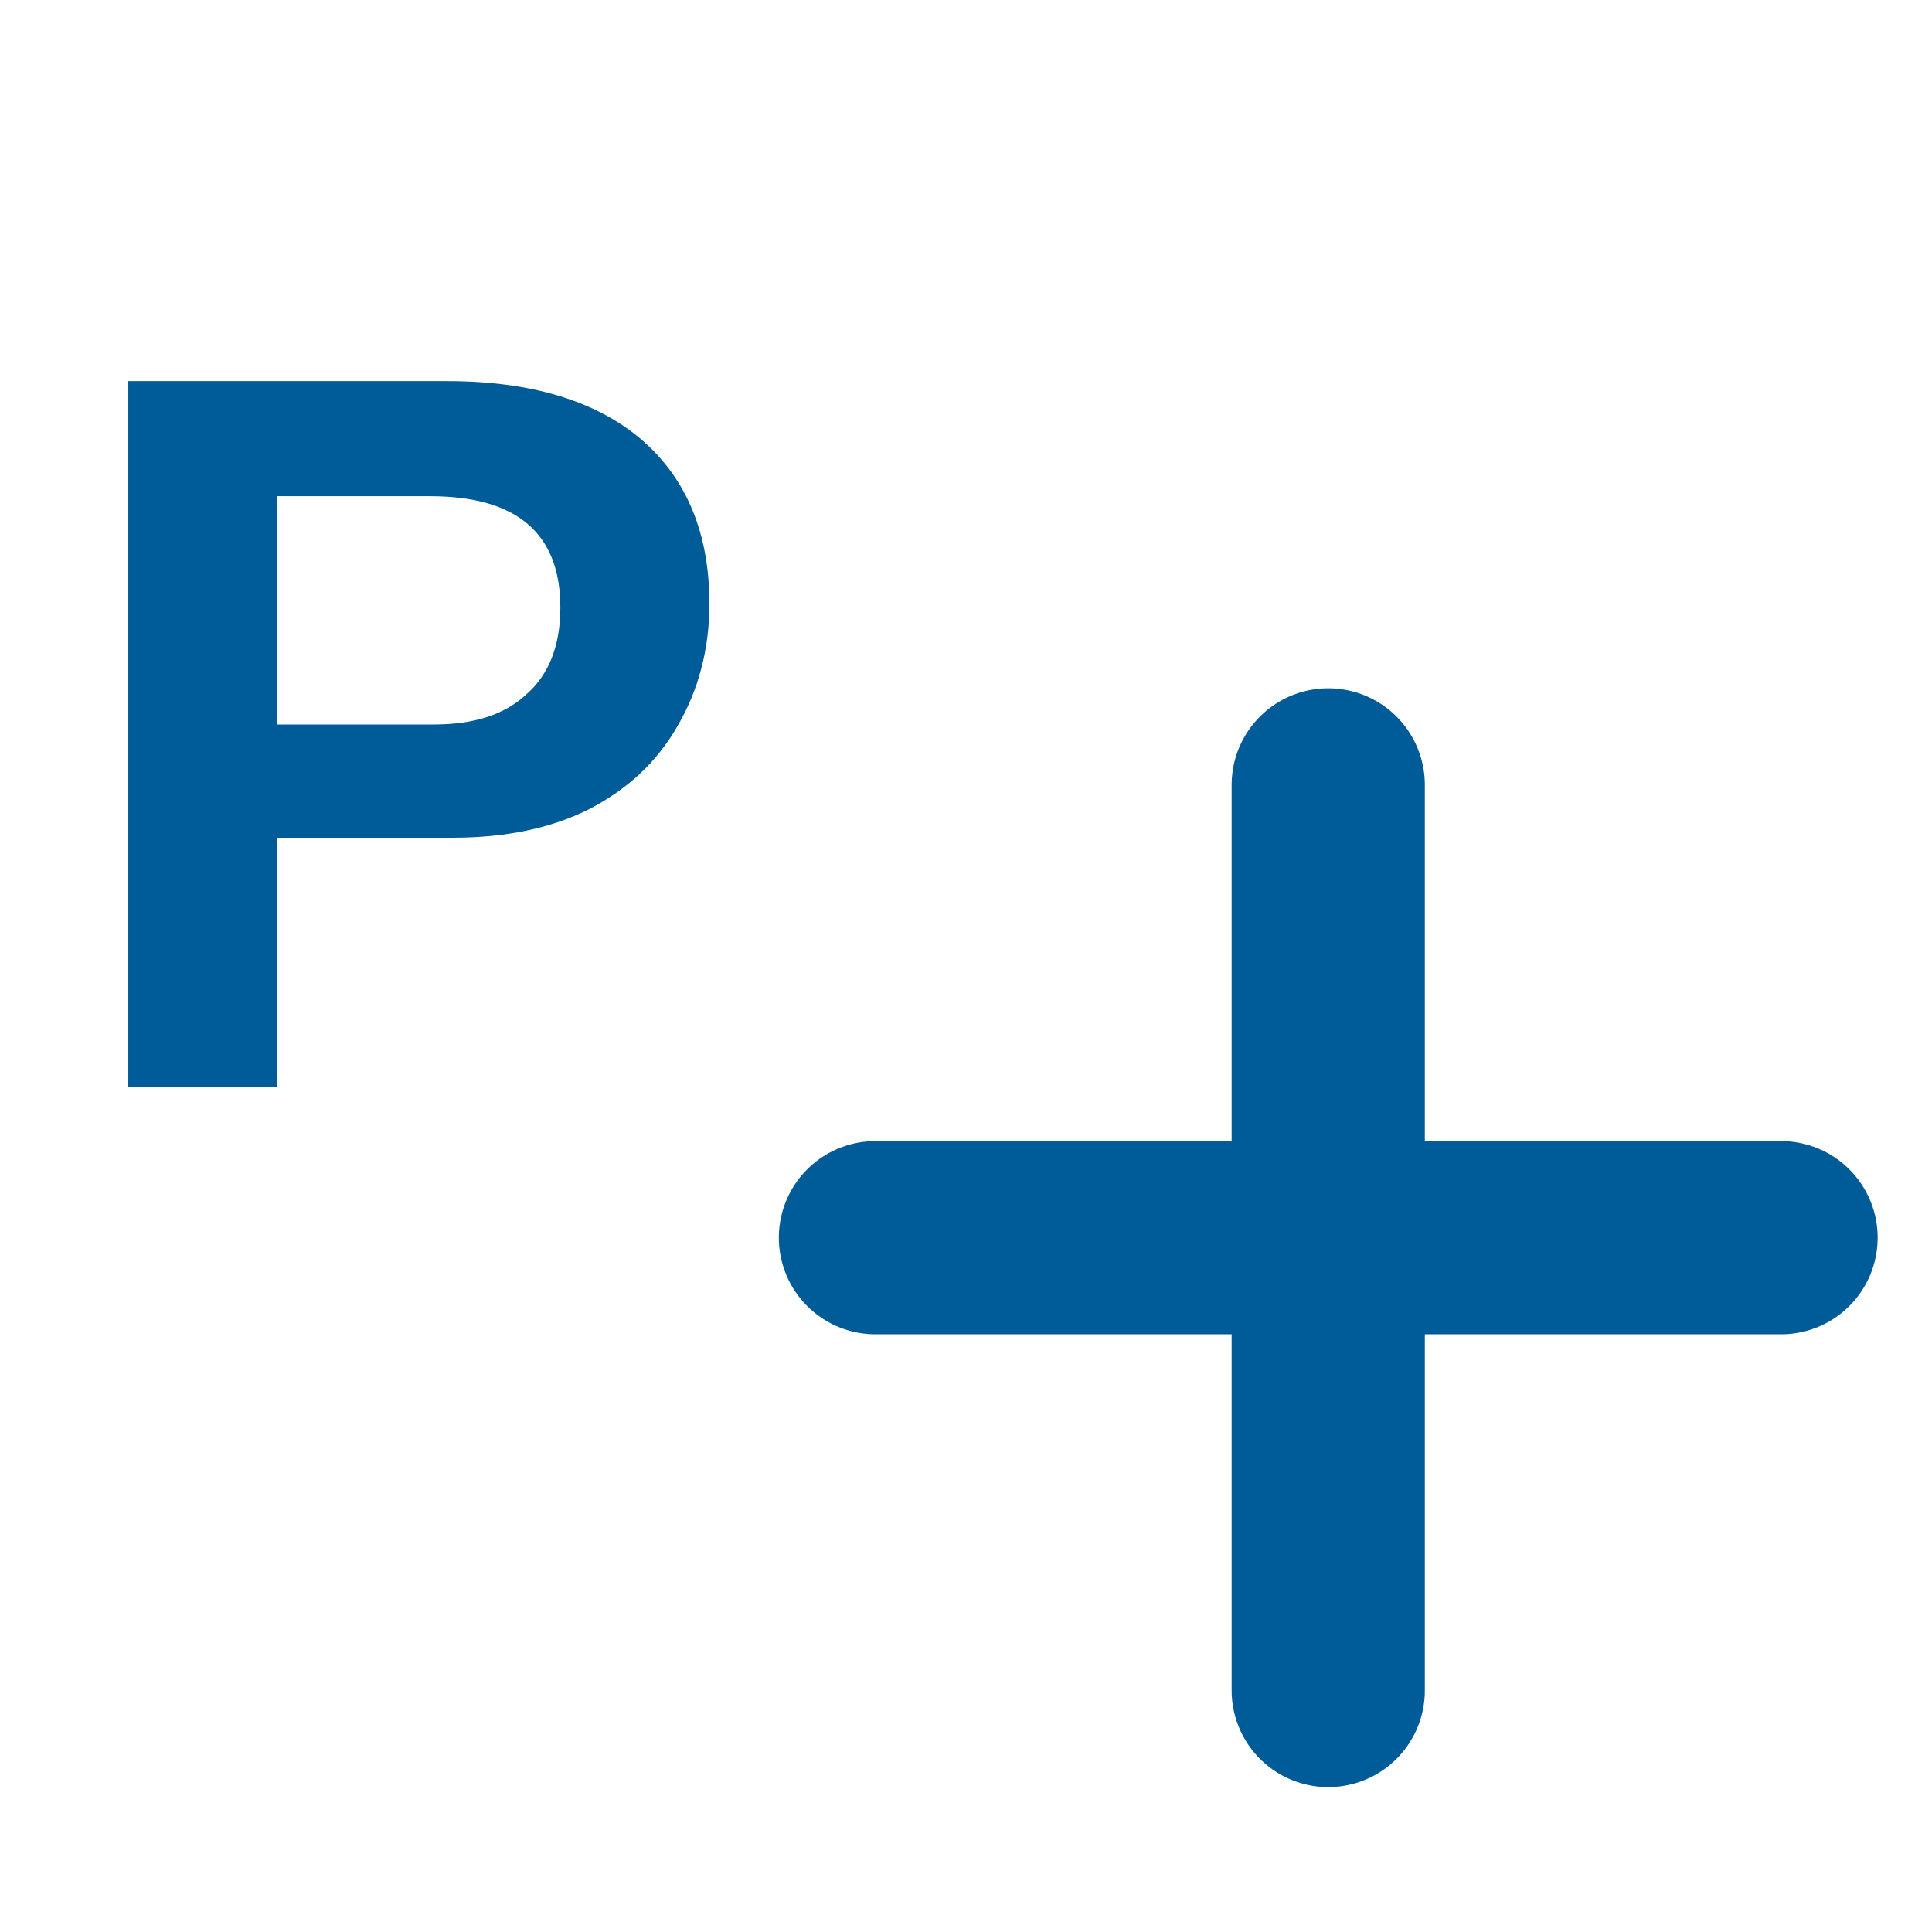
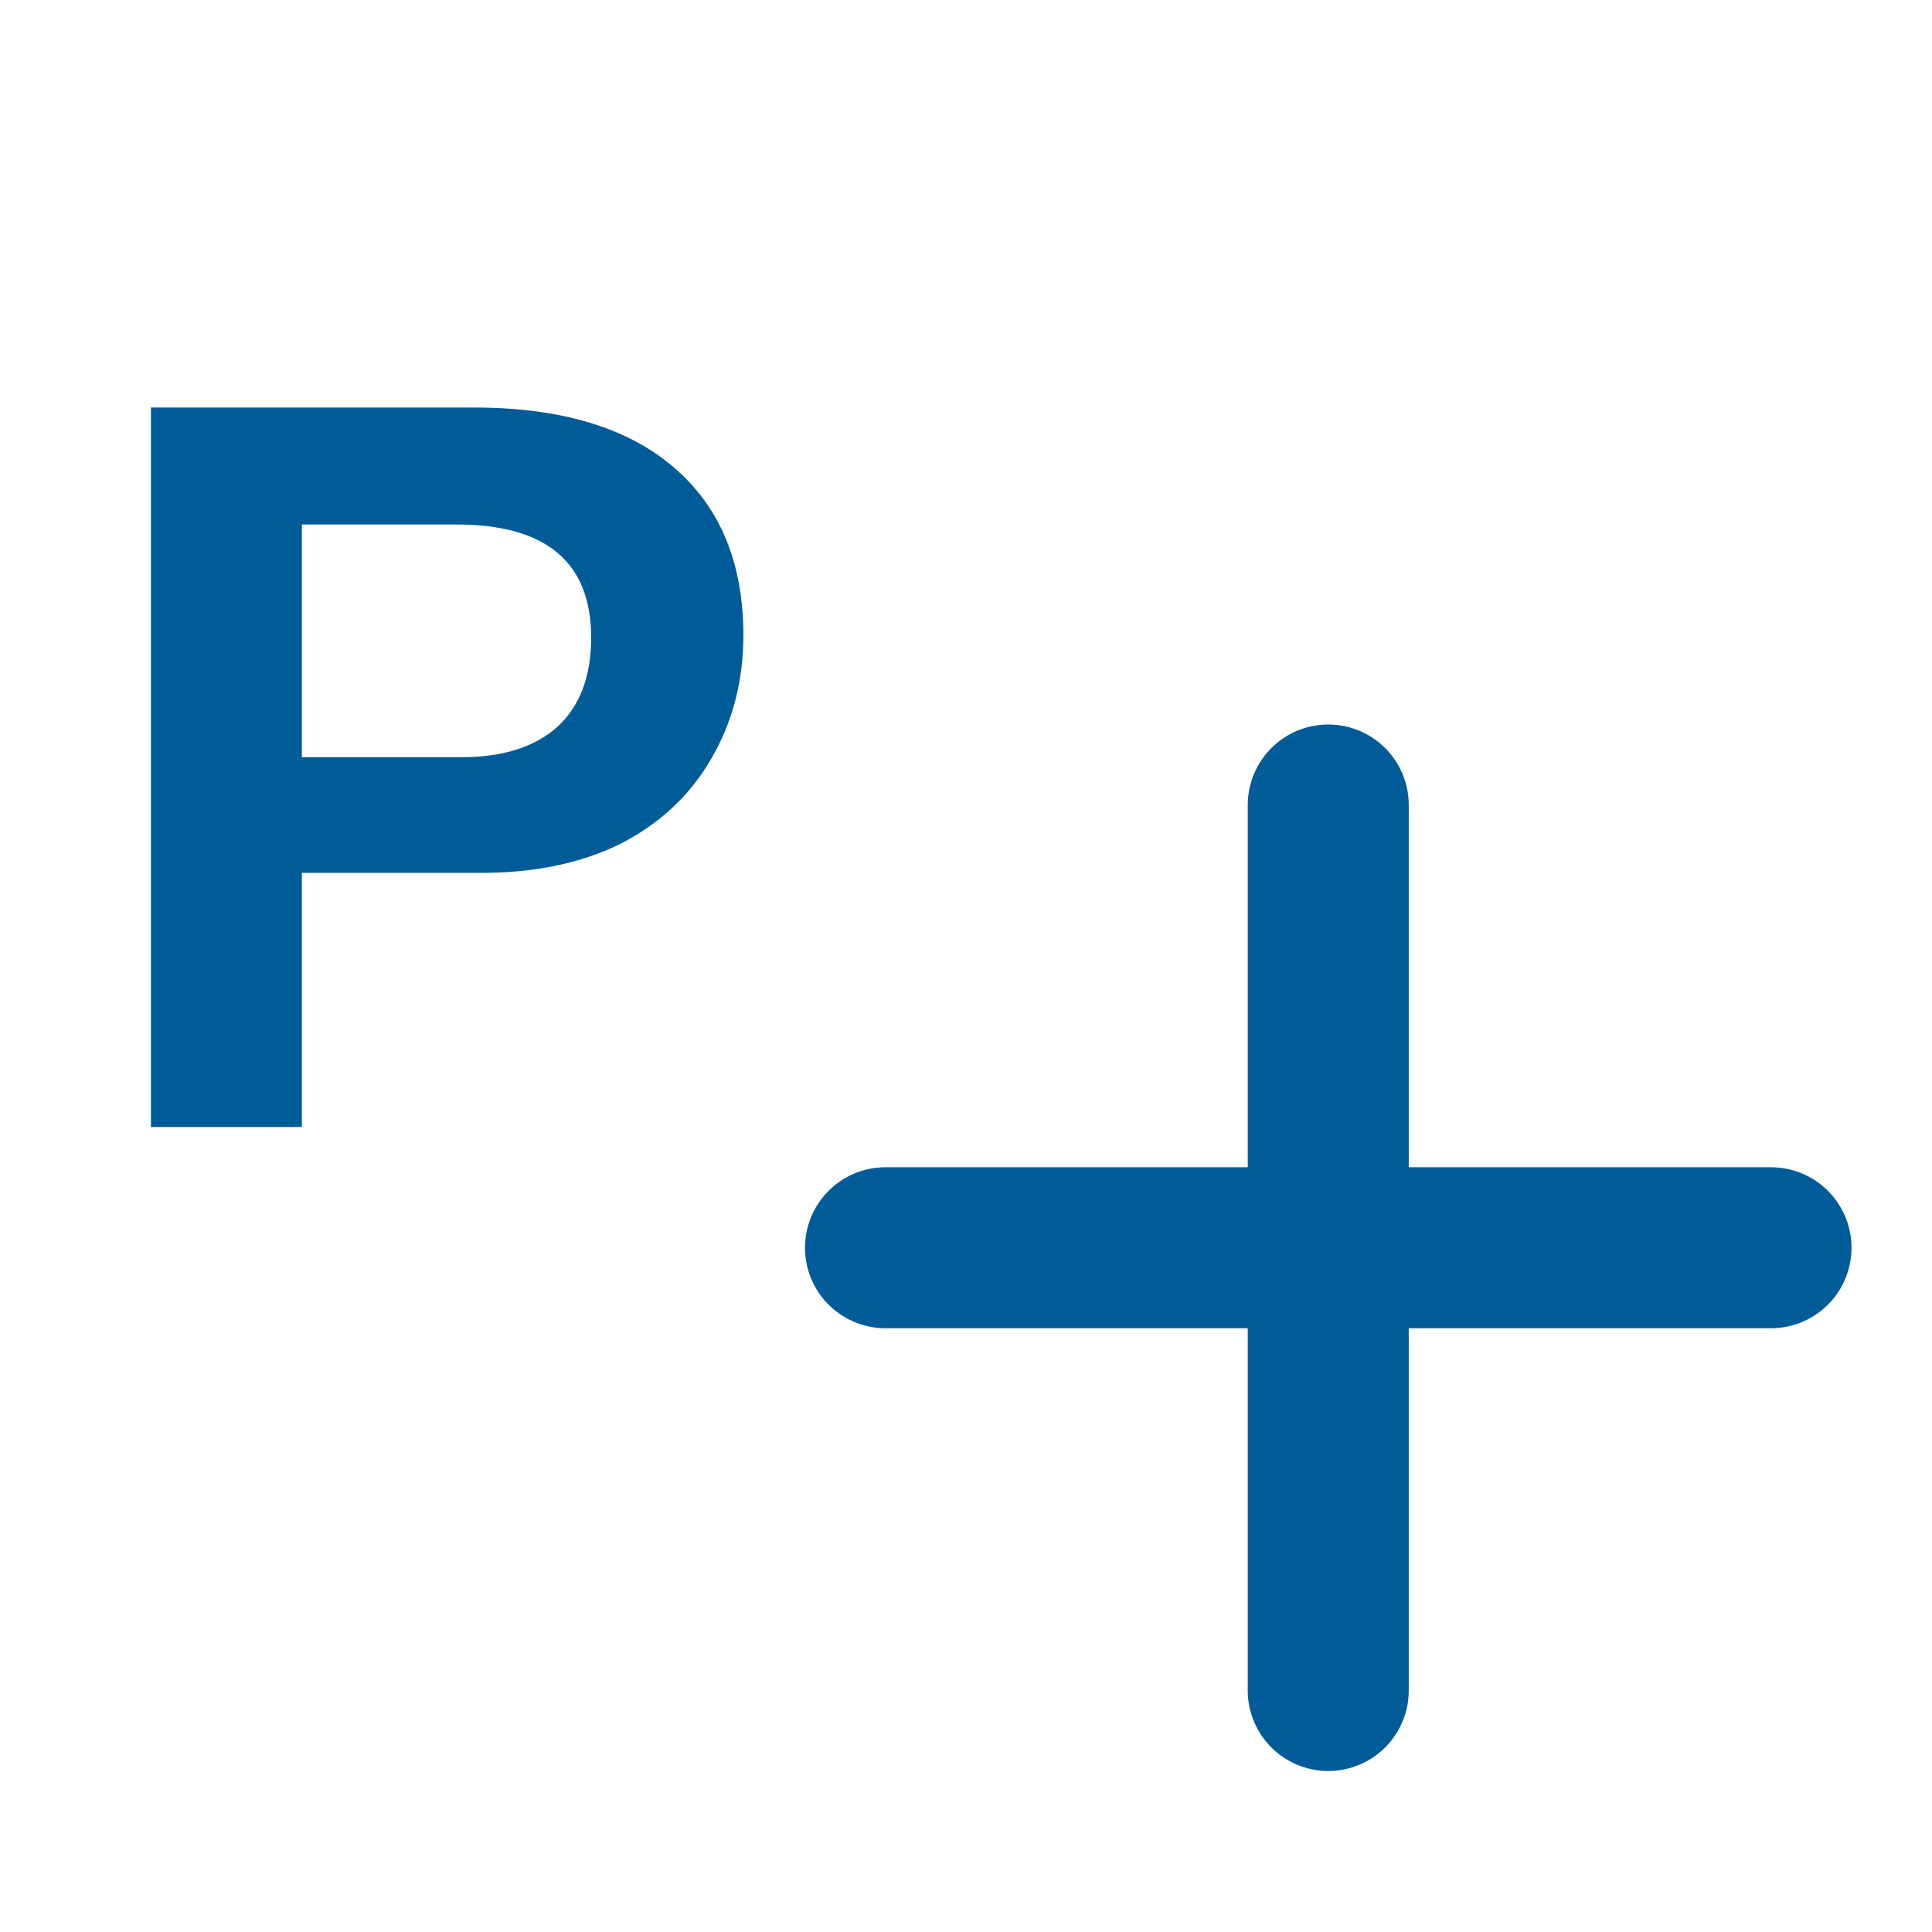
- <svg xmlns="http://www.w3.org/2000/svg" width="16" height="16" viewBox="0 0 16 16">
-   <text x="0.5" y="9" font-family="Arial, sans-serif" font-size="8.5" font-weight="700" fill="#005c99">P</text>
-   <g stroke="#005c99" stroke-width="1.6" stroke-linecap="round" fill="none">
-     <line x1="11" y1="6.5" x2="11" y2="14" />
-     <line x1="7.25" y1="10.25" x2="14.75" y2="10.25" />
+ <svg xmlns="http://www.w3.org/2000/svg" width="24" height="24" viewBox="0 0 24 24">
+   <text x="1" y="14" font-family="Arial, sans-serif" font-size="13" font-weight="700" fill="#005c99">P</text>
+   <g stroke="#005c99" stroke-width="2" stroke-linecap="round" fill="none">
+     <line x1="16.5" y1="10" x2="16.5" y2="21" />
+     <line x1="11" y1="15.5" x2="22" y2="15.5" />
  </g>
</svg>
